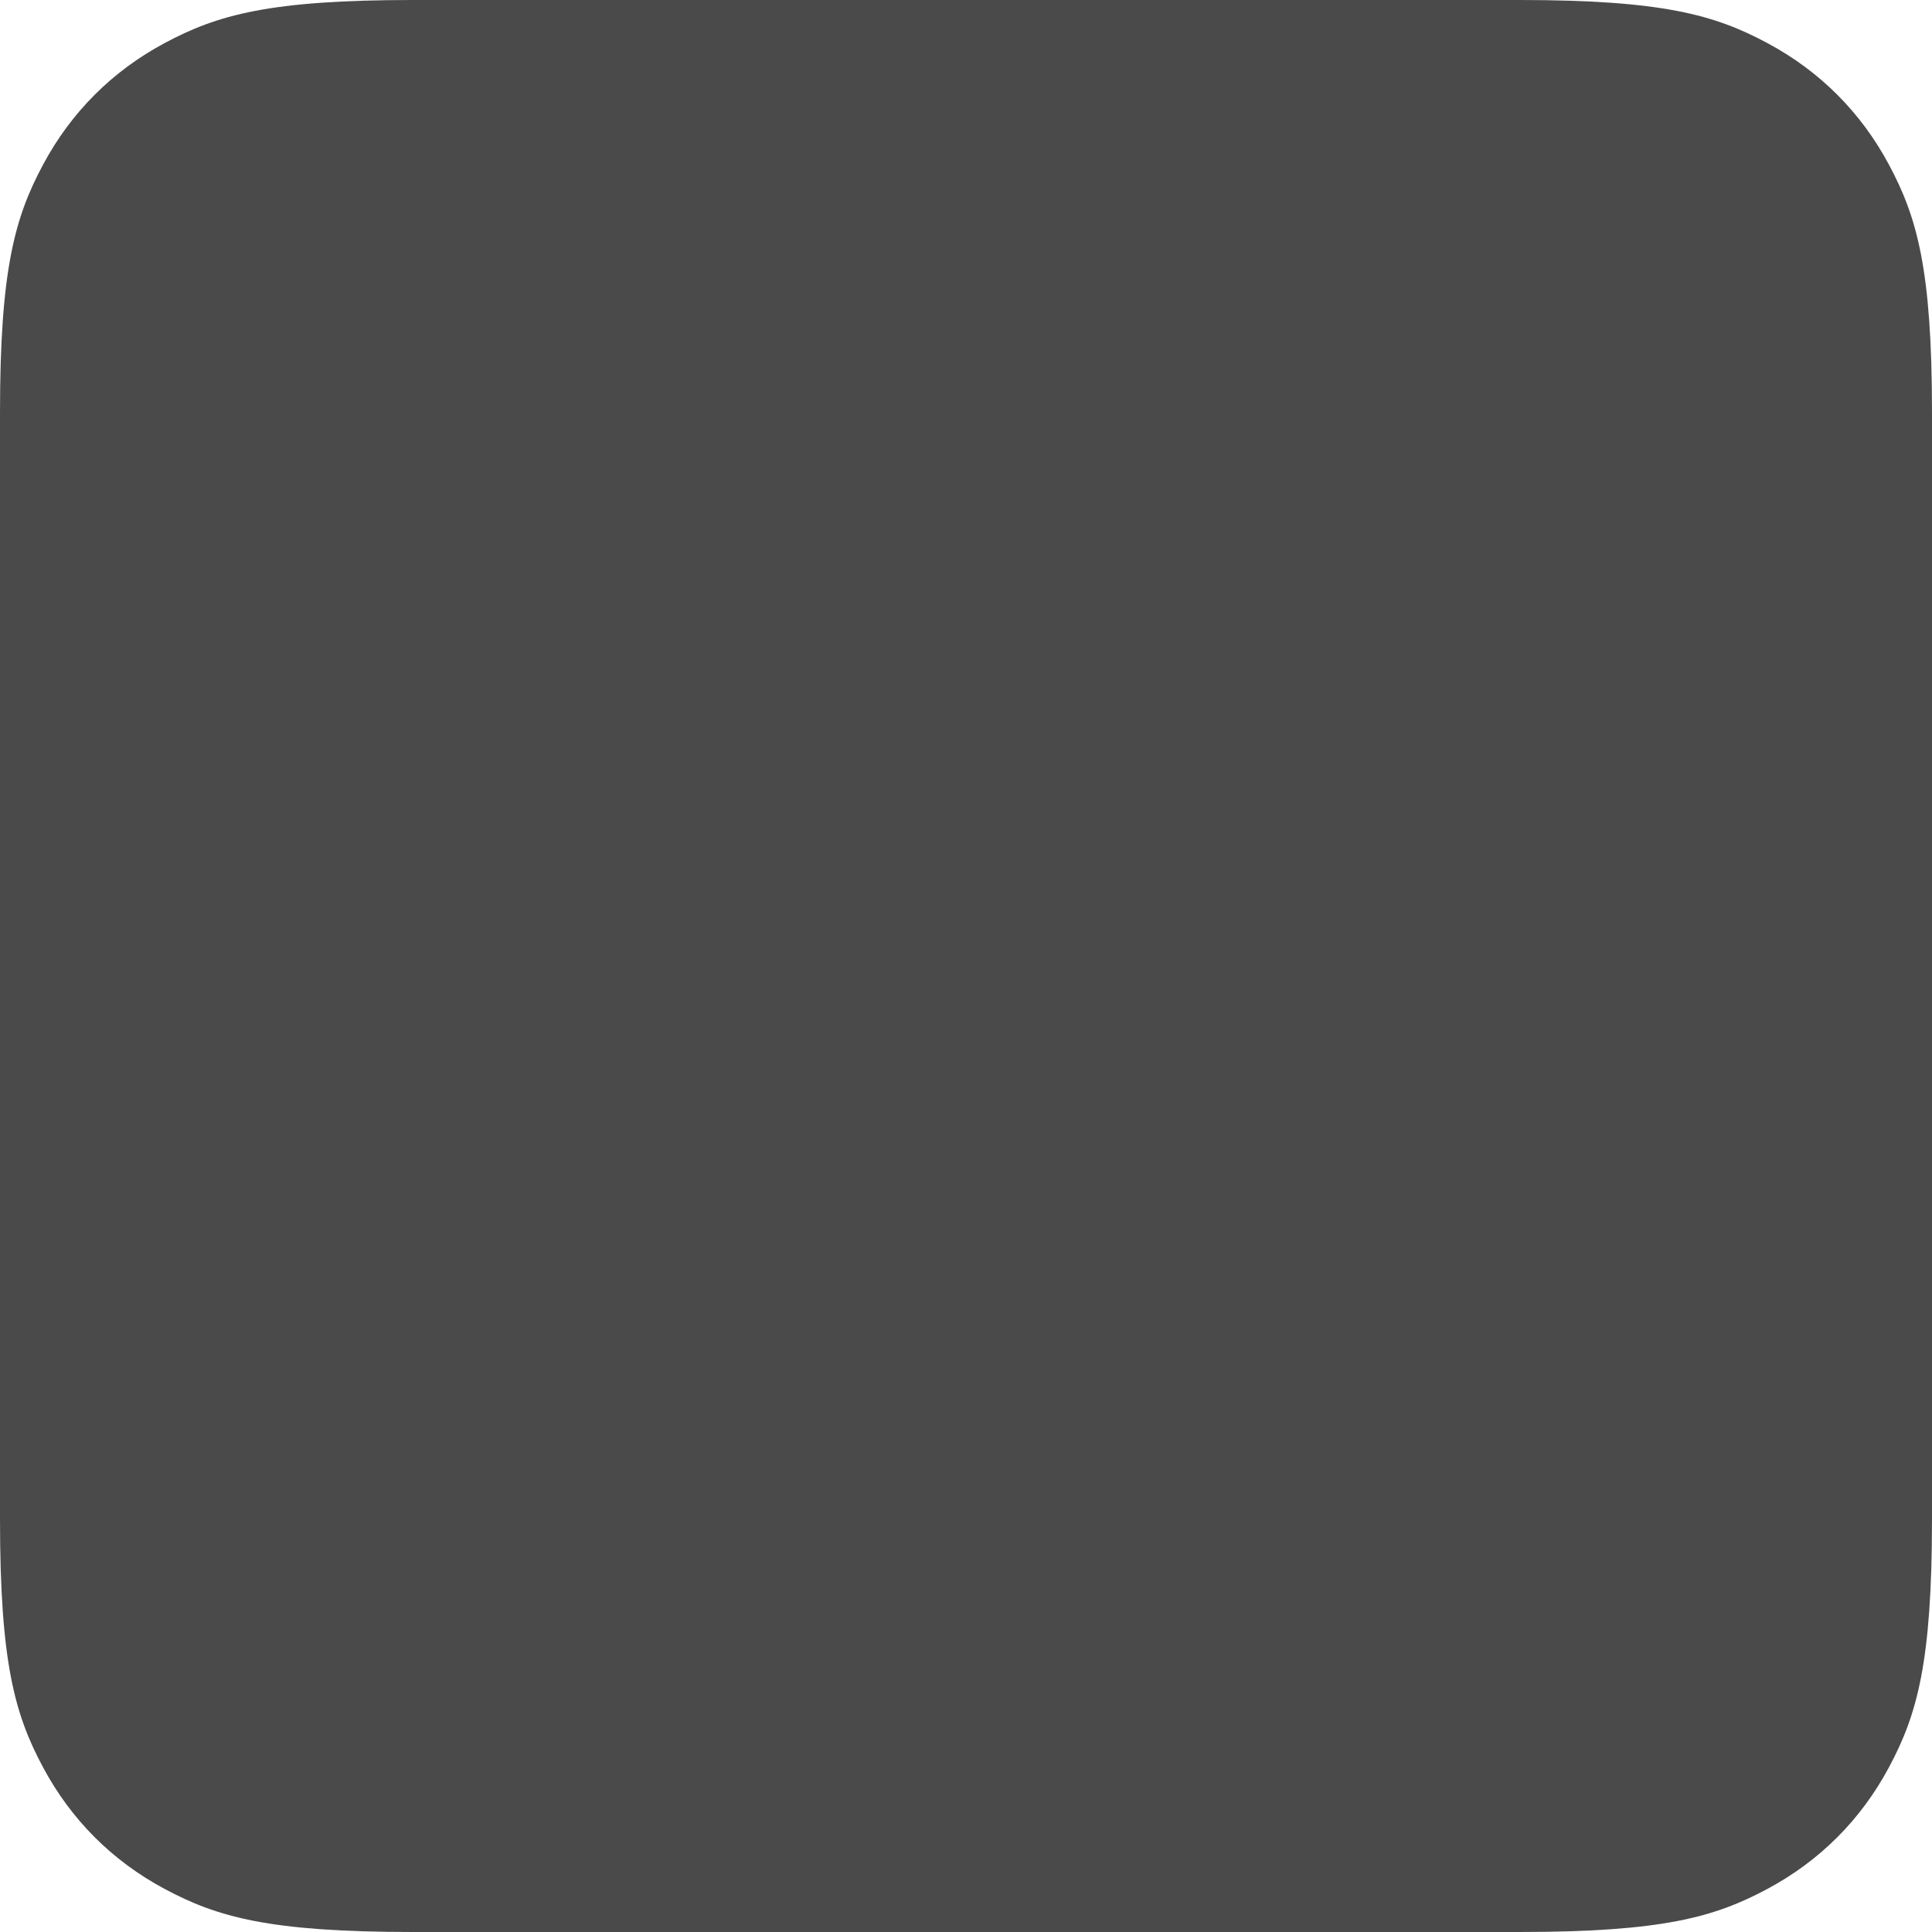
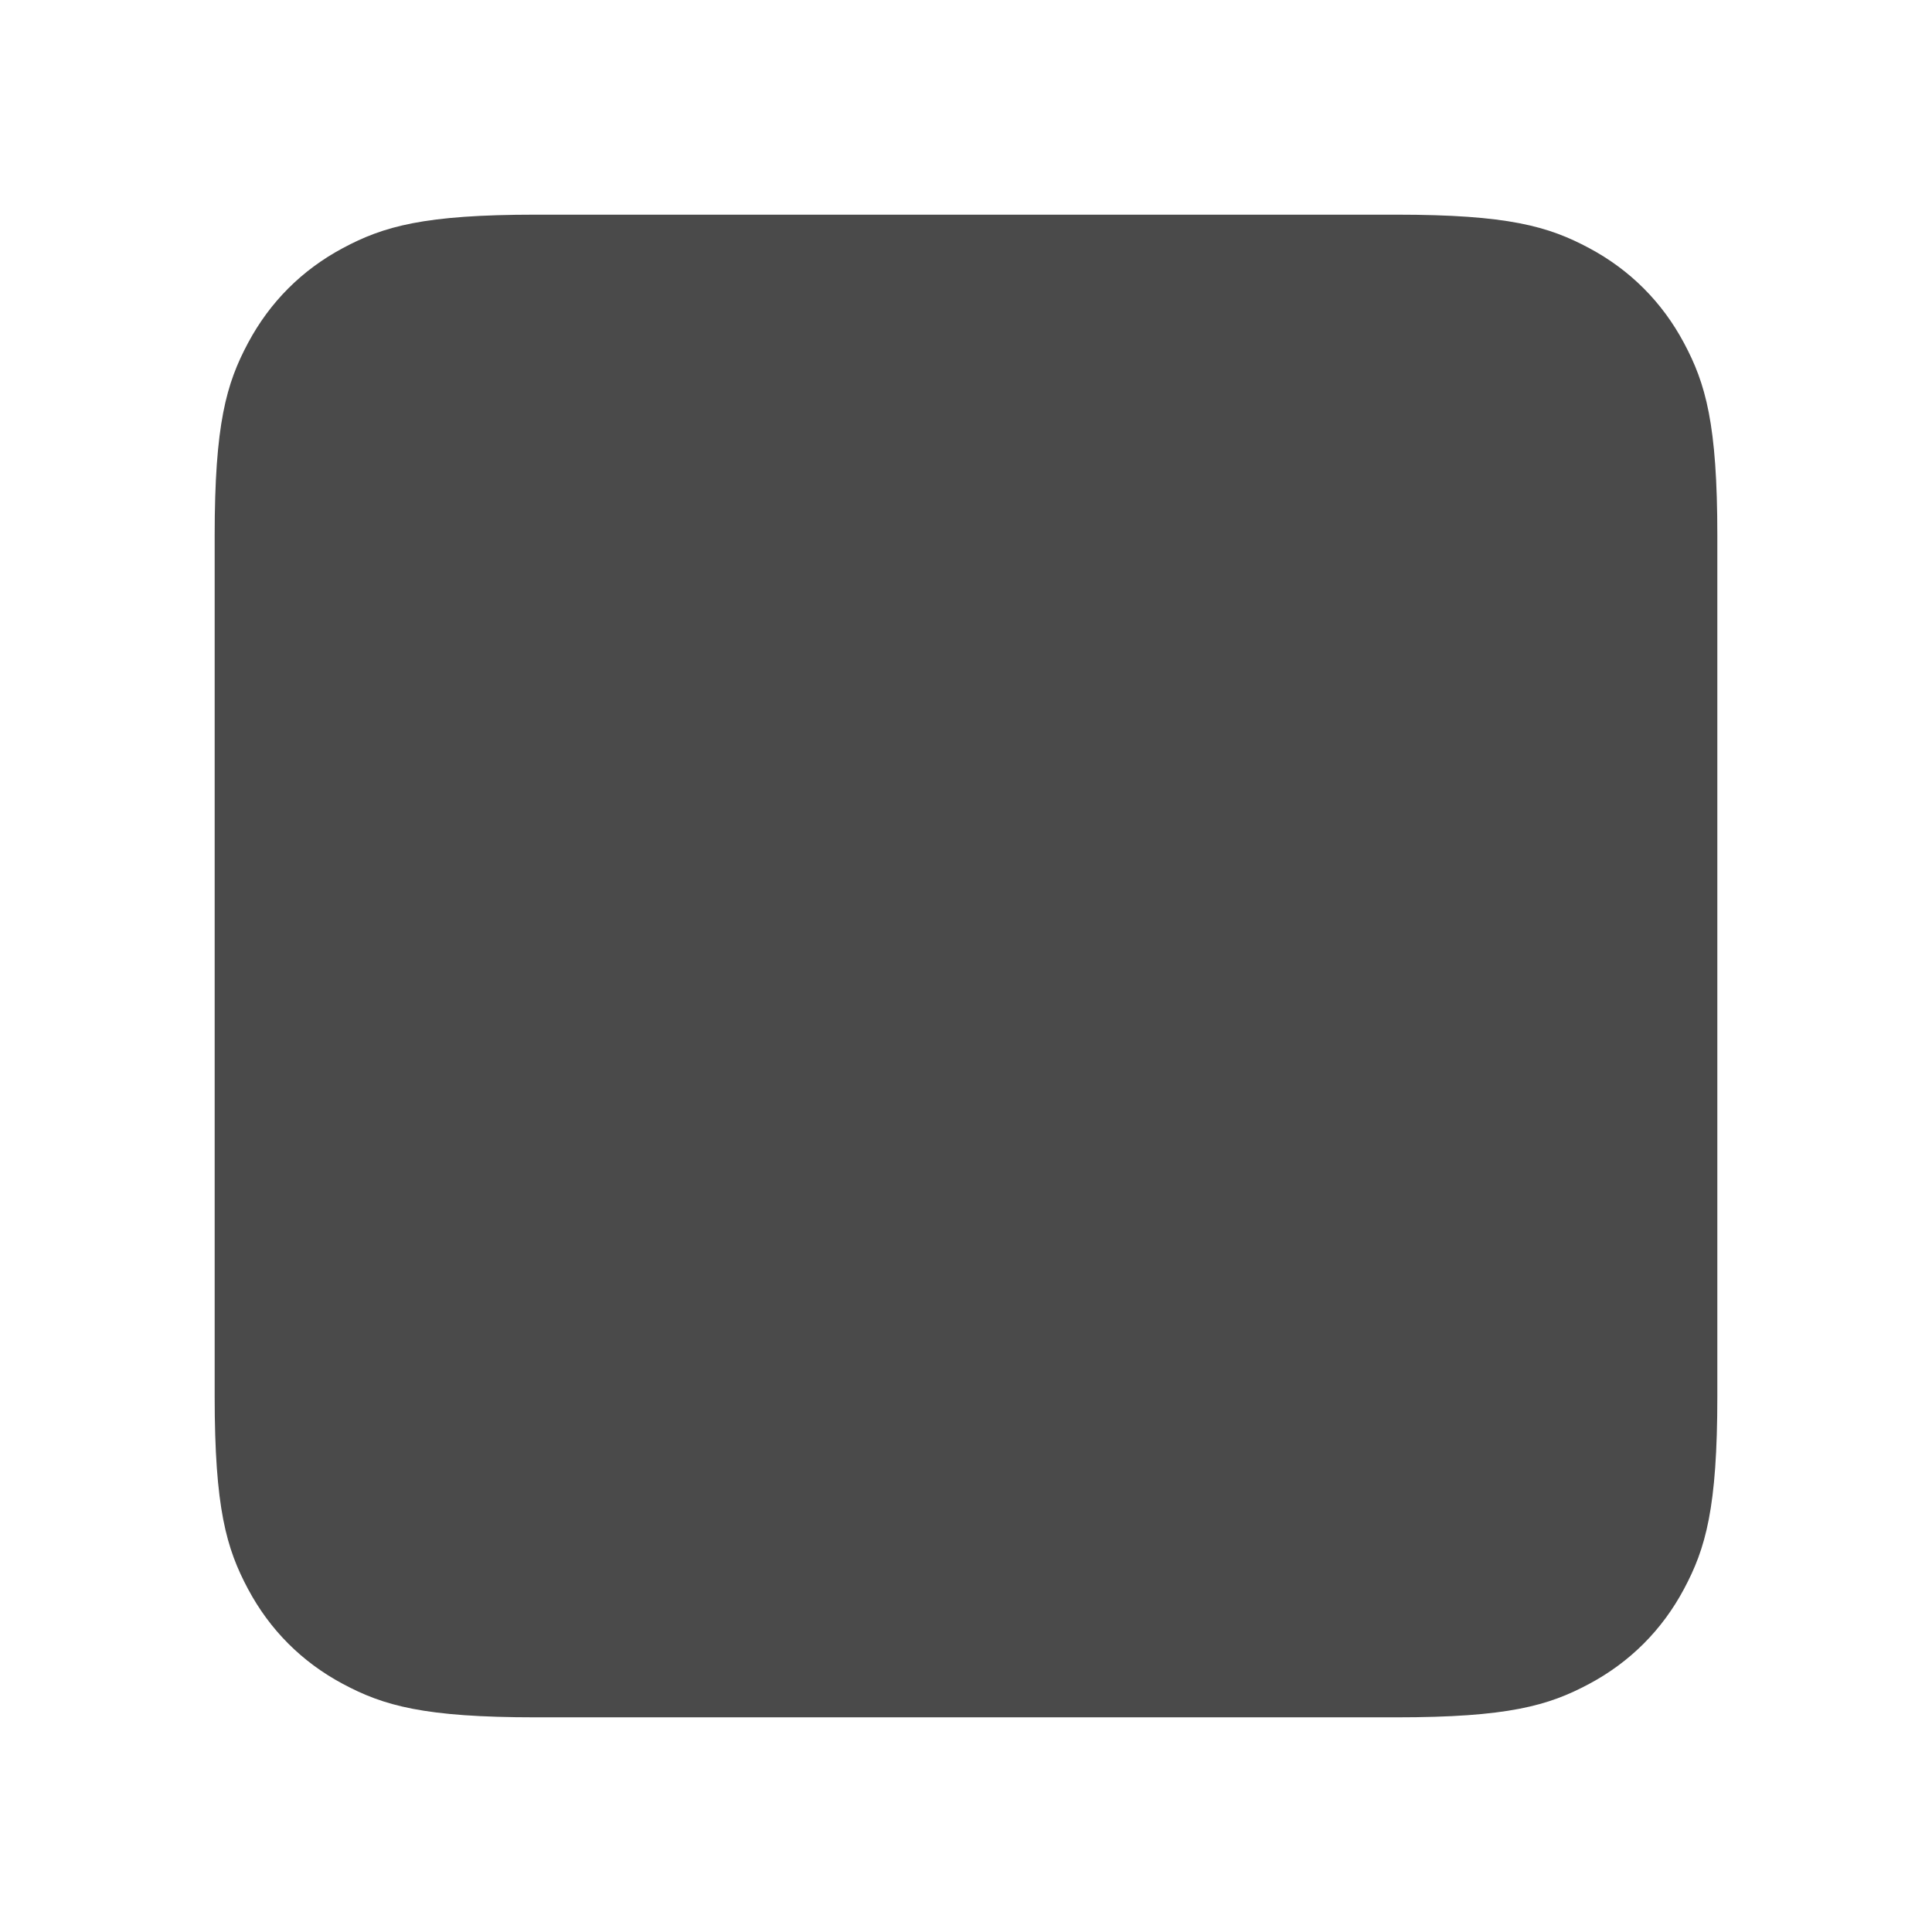
- <svg xmlns="http://www.w3.org/2000/svg" width="30px" height="30px" viewBox="0 0 30 30" version="1.1">
-   <g id="Icons" stroke="none" stroke-width="1" fill="none" fill-rule="evenodd">
-     <g transform="translate(-100, -190)" id="Elements/Icons/Placeholder">
-       <g transform="translate(80, 170)">
-         <g id="Group">
-           <g>
-             <polygon id="Rectangle" points="0 0 70 0 70 70 0 70" />
-             <path d="M26.41,20 L43.59,20 C45.819,20 46.627,20.232 47.442,20.668 C48.257,21.104 48.896,21.743 49.332,22.558 C49.768,23.373 50,24.181 50,26.41 L50,43.59 C50,45.819 49.768,46.627 49.332,47.442 C48.896,48.257 48.257,48.896 47.442,49.332 C46.627,49.768 45.819,50 43.59,50 L26.41,50 C24.181,50 23.373,49.768 22.558,49.332 C21.743,48.896 21.104,48.257 20.668,47.442 C20.232,46.627 20,45.819 20,43.59 L20,26.41 C20,24.181 20.232,23.373 20.668,22.558 C21.104,21.743 21.743,21.104 22.558,20.668 C23.373,20.232 24.181,20 26.41,20 Z" id="Rectangle" fill="#4A4A4A" fill-rule="nonzero" />
-           </g>
-         </g>
-       </g>
-     </g>
-   </g>
+ <svg xmlns="http://www.w3.org/2000/svg" width="72" height="72" viewBox="0 0 72 72" fill="none">
+   <path d="M19.965 8H52.035C56.196 8 57.704 8.433 59.225 9.247C60.746 10.06 61.94 11.254 62.753 12.775C63.567 14.296 64 15.804 64 19.965V52.035C64 56.196 63.567 57.704 62.753 59.225C61.94 60.746 60.746 61.94 59.225 62.753C57.704 63.567 56.196 64 52.035 64H19.965C15.804 64 14.296 63.567 12.775 62.753C11.254 61.94 10.06 60.746 9.247 59.225C8.433 57.704 8 56.196 8 52.035V19.965C8 15.804 8.433 14.296 9.247 12.775C10.06 11.254 11.254 10.06 12.775 9.247C14.296 8.433 15.804 8 19.965 8Z" fill="#4A4A4A" />
</svg>
